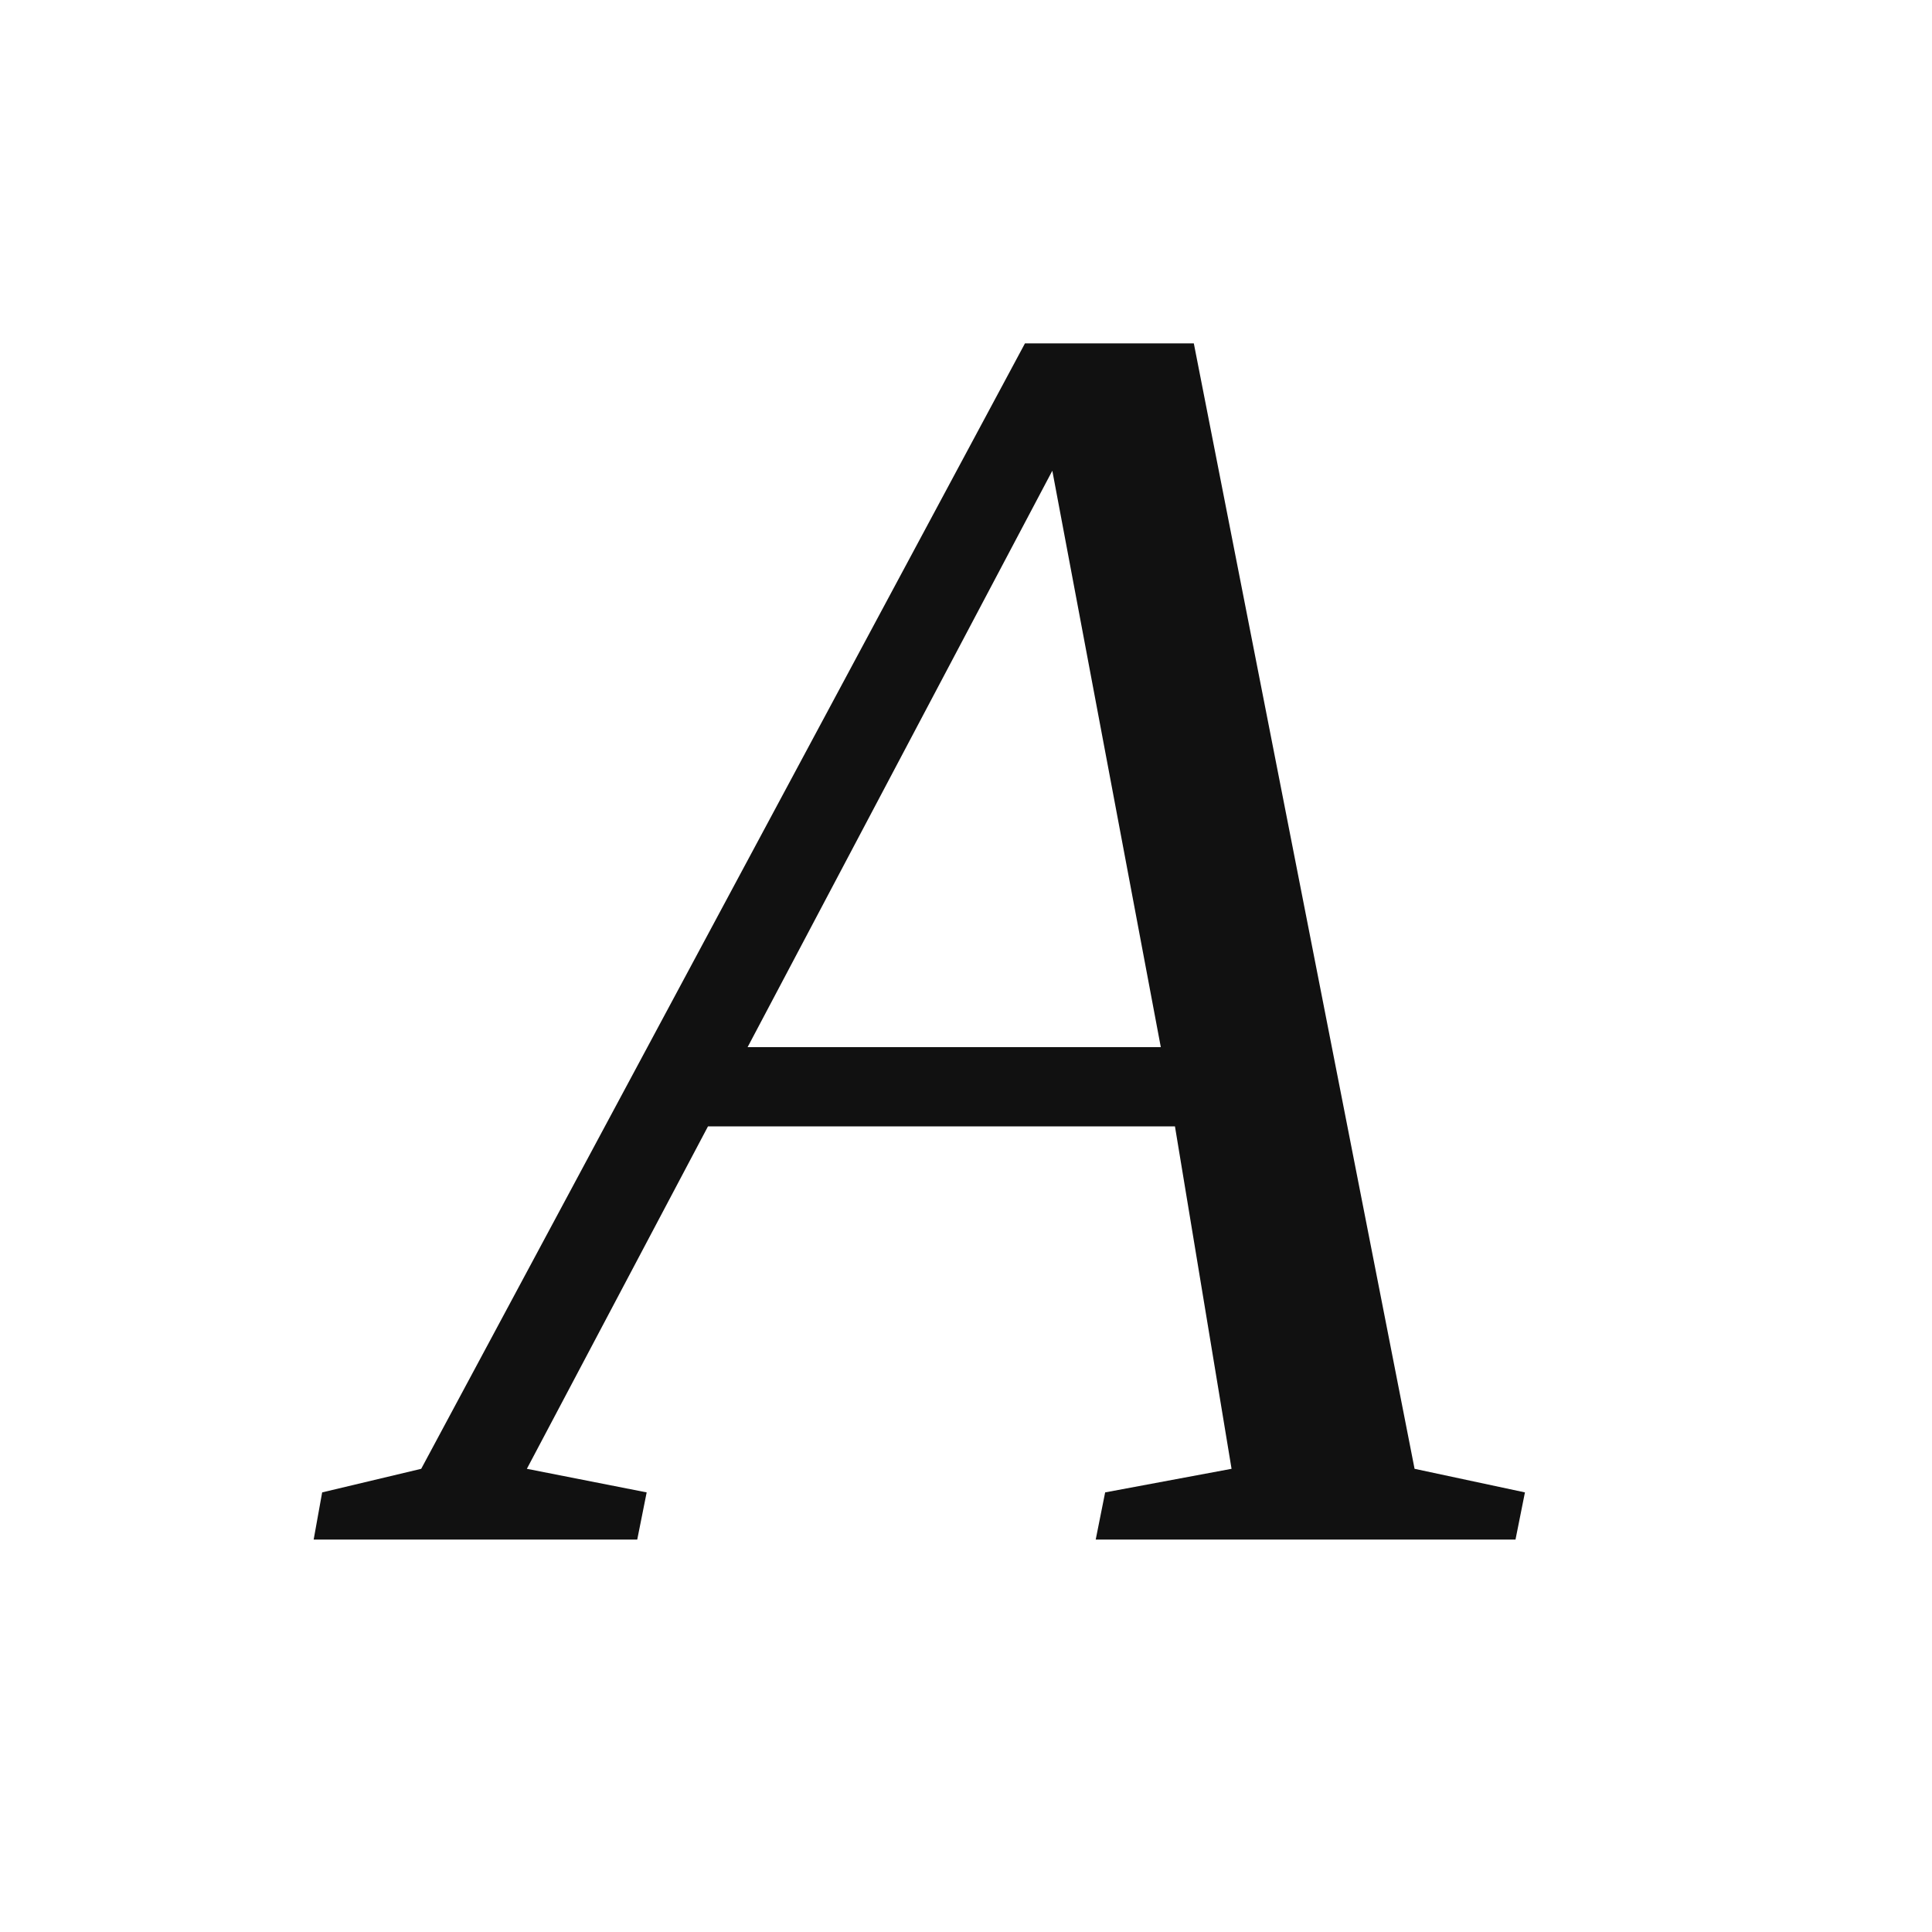
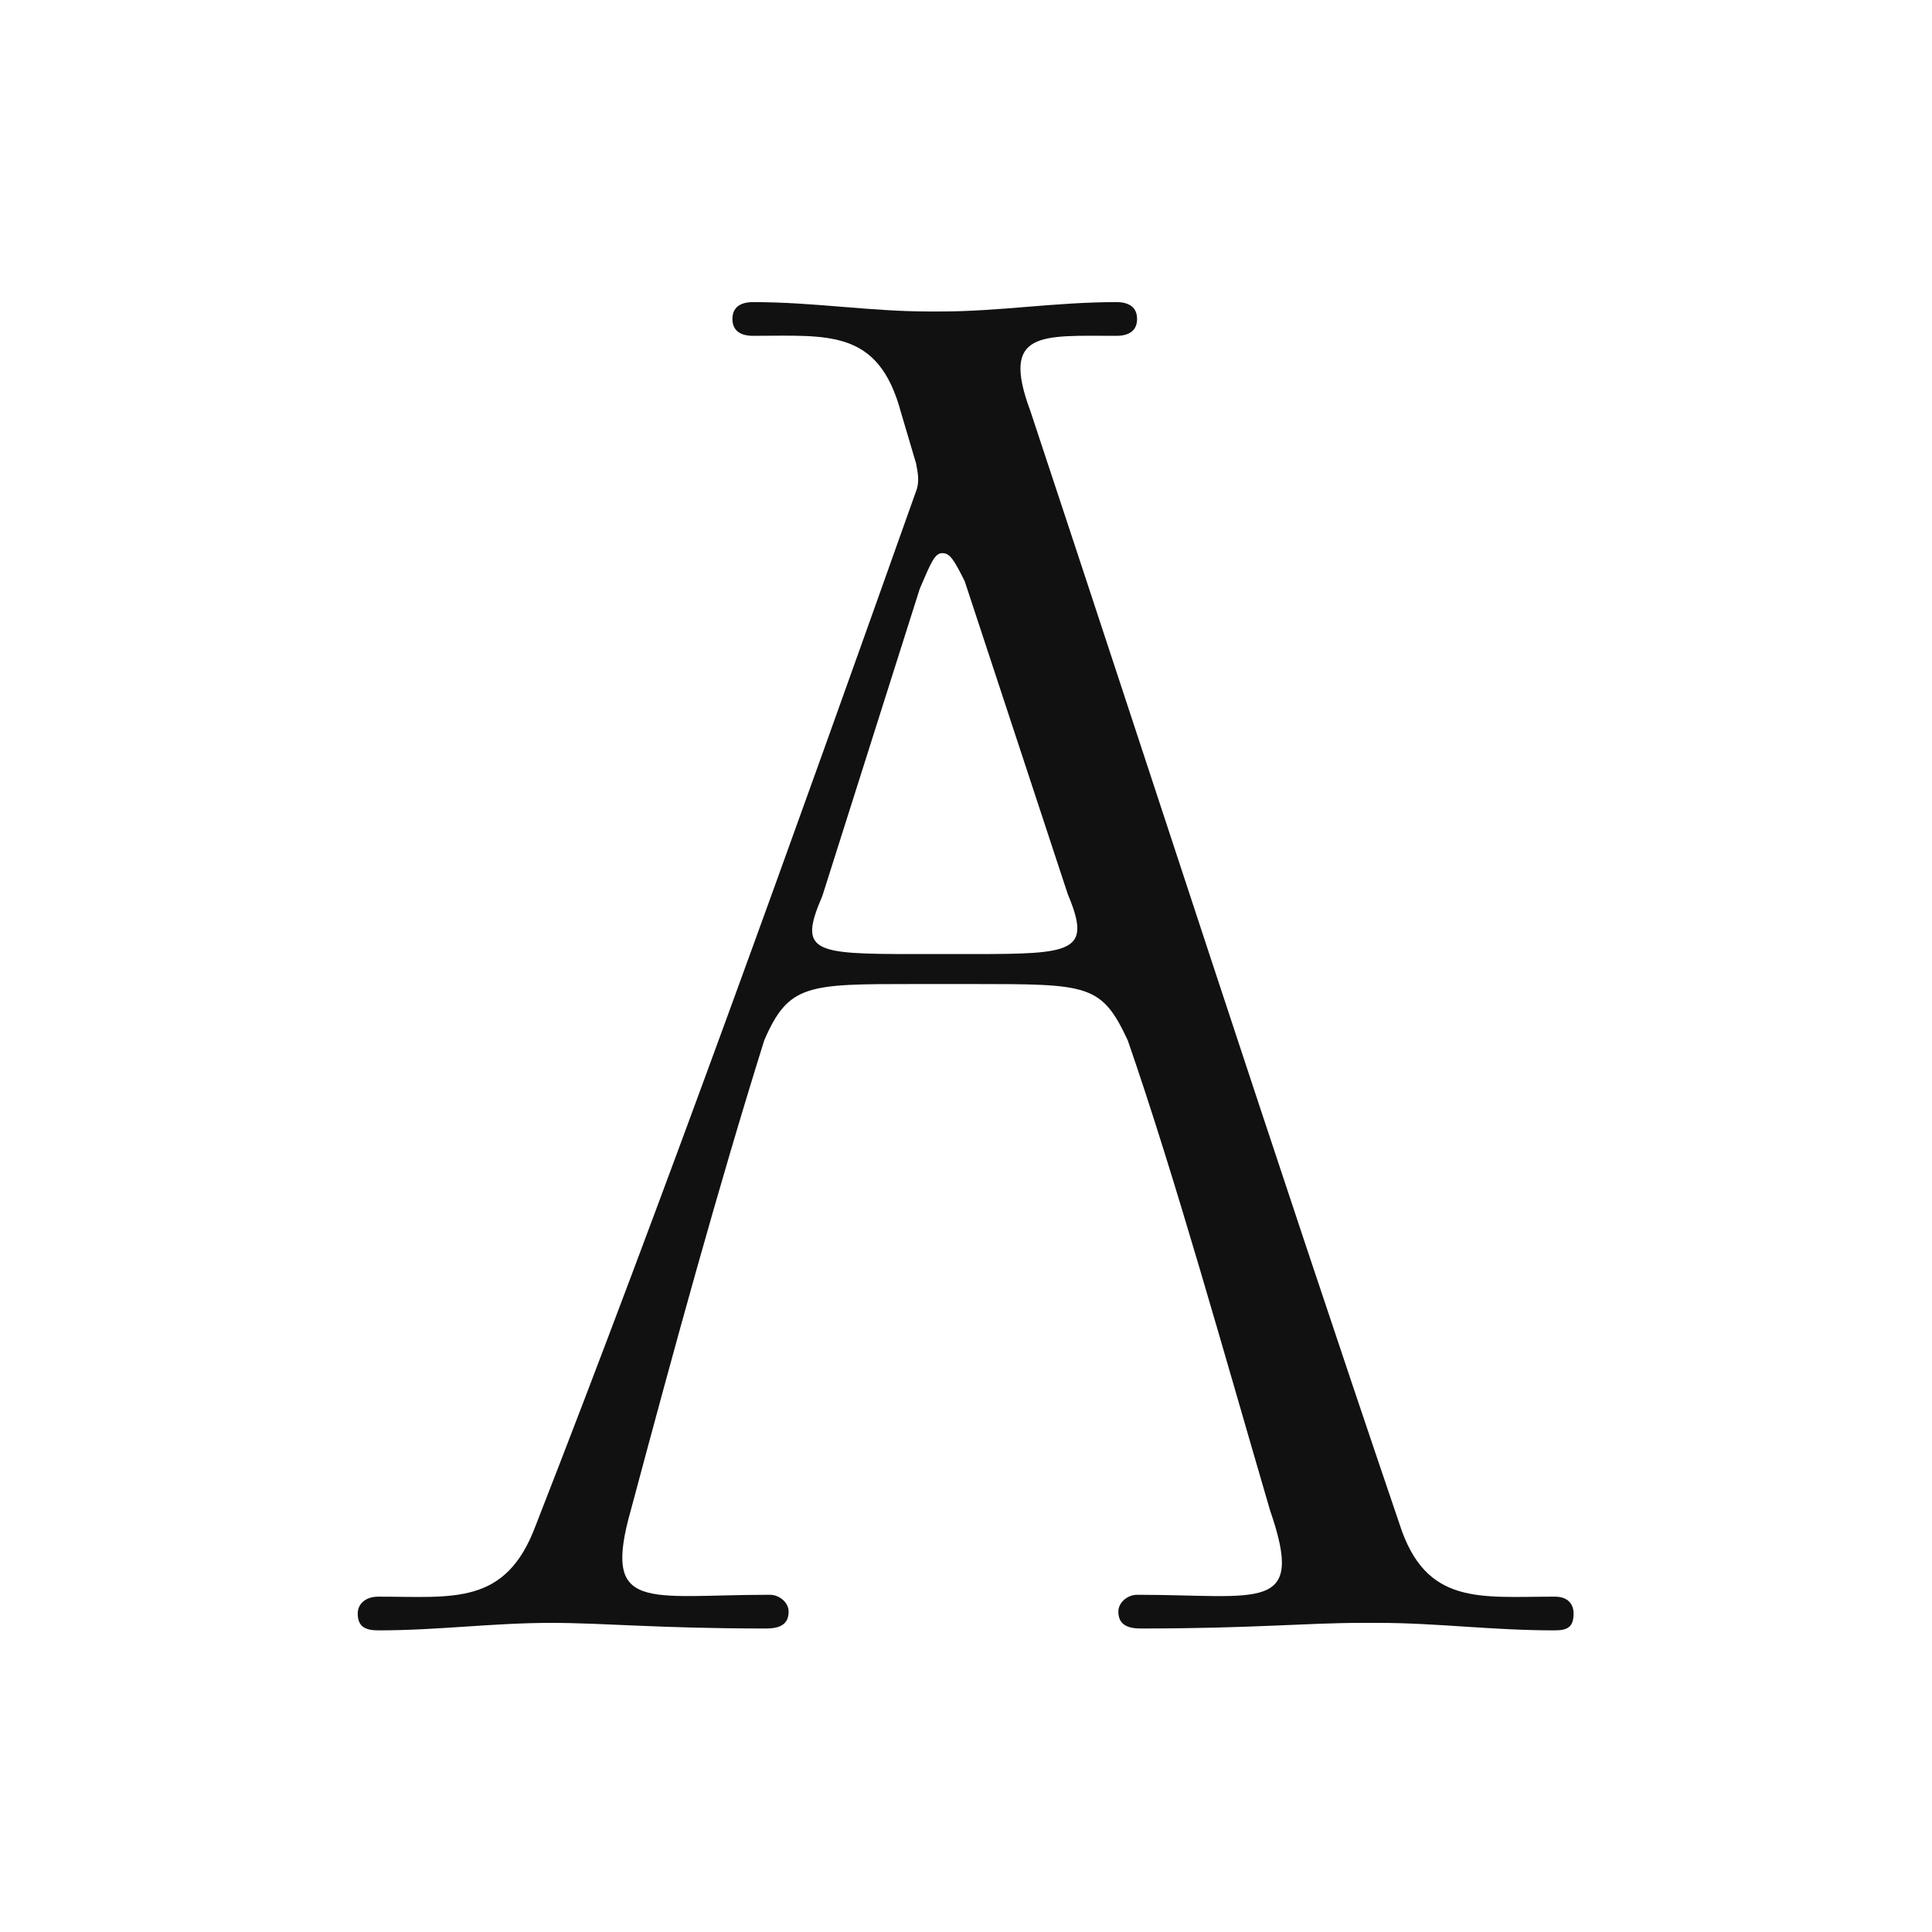
<svg xmlns="http://www.w3.org/2000/svg" width="32" height="32" viewBox="0 0 32 32">
  <style>
    .glyph { fill: #111111; }
    @media (prefers-color-scheme: dark) { .glyph { fill: #F0F0F0; } }
  </style>
-   <text class="glyph" x="16" y="25.5" text-anchor="middle" font-family="Georgia, 'Times New Roman', 'Instrument Serif', serif" font-size="30" font-style="italic">A</text>
+   <g transform="translate(5.77 26.88) scale(0.03103 -0.03103)">
+     <path class="glyph" d="M541 0H550C581 0 610 -4 644 -4C651 -4 654 -2 654 5C654 10 651 14 644 14C604 14 575 9 561 53C494 250 428 454 364 647C348 690 370 687 410 687C417 687 421 690 421 696C421 702 417 705 410 705C377 705 348 700 316 700H310C278 700 249 705 216 705C209 705 205 702 205 696C205 690 209 687 216 687C256 687 283 691 295 646L303 619C304 614 305 609 303 604C238 421 168 226 100 52C84 9 56 14 16 14C9 14 5 10 5 5C5 -2 9 -4 16 -4C48 -4 77 0 108 0C137 0 165 -3 223 -3C230 -3 235 -1 235 6C235 11 230 15 225 15C159 15 135 5 151 61C174 147 197 231 222 311C235 341 245 341 302 341H333C395 341 402 341 416 311C441 239 468 142 492 60C511 5 487 15 421 15C416 15 411 11 411 6C411 -1 416 -3 423 -3C483 -3 511 0 541 0ZM253 388 305 552C311 566 313 571 317 571C321 571 323 568 329 556L384 389C397 358 387 357 333 357H302C248 357 240 358 253 388Z" />
+   </g>
</svg>
